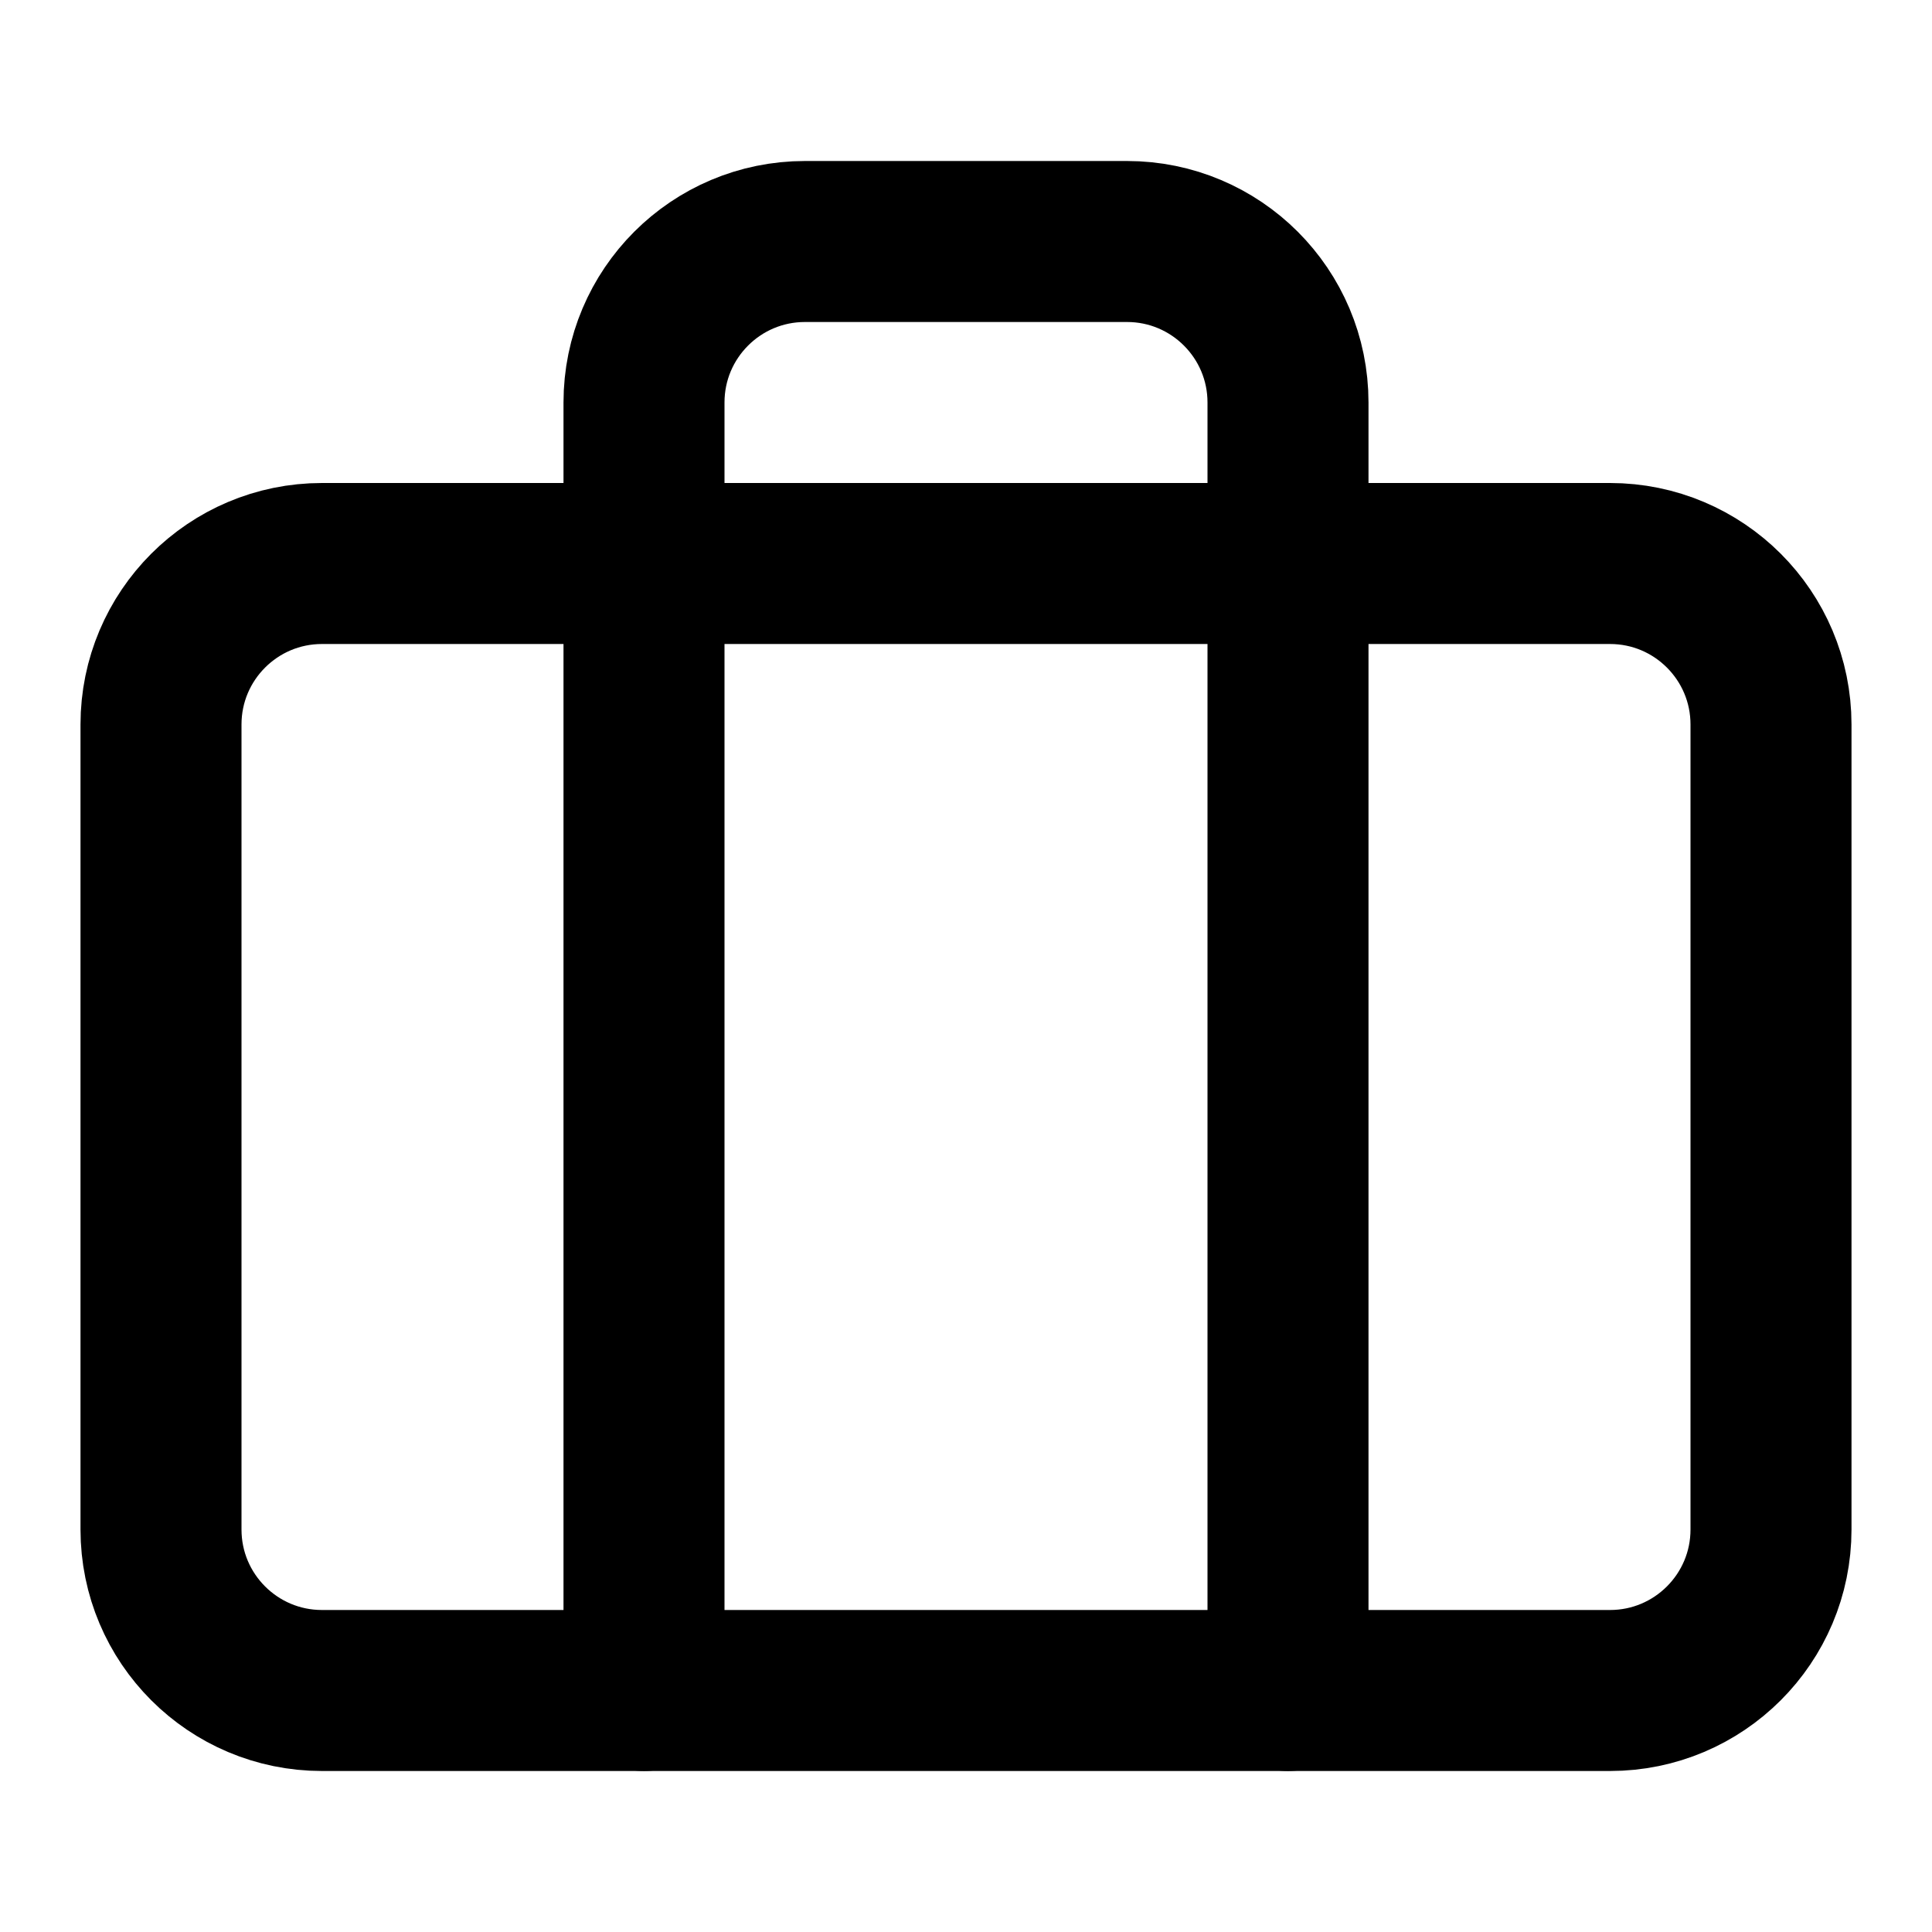
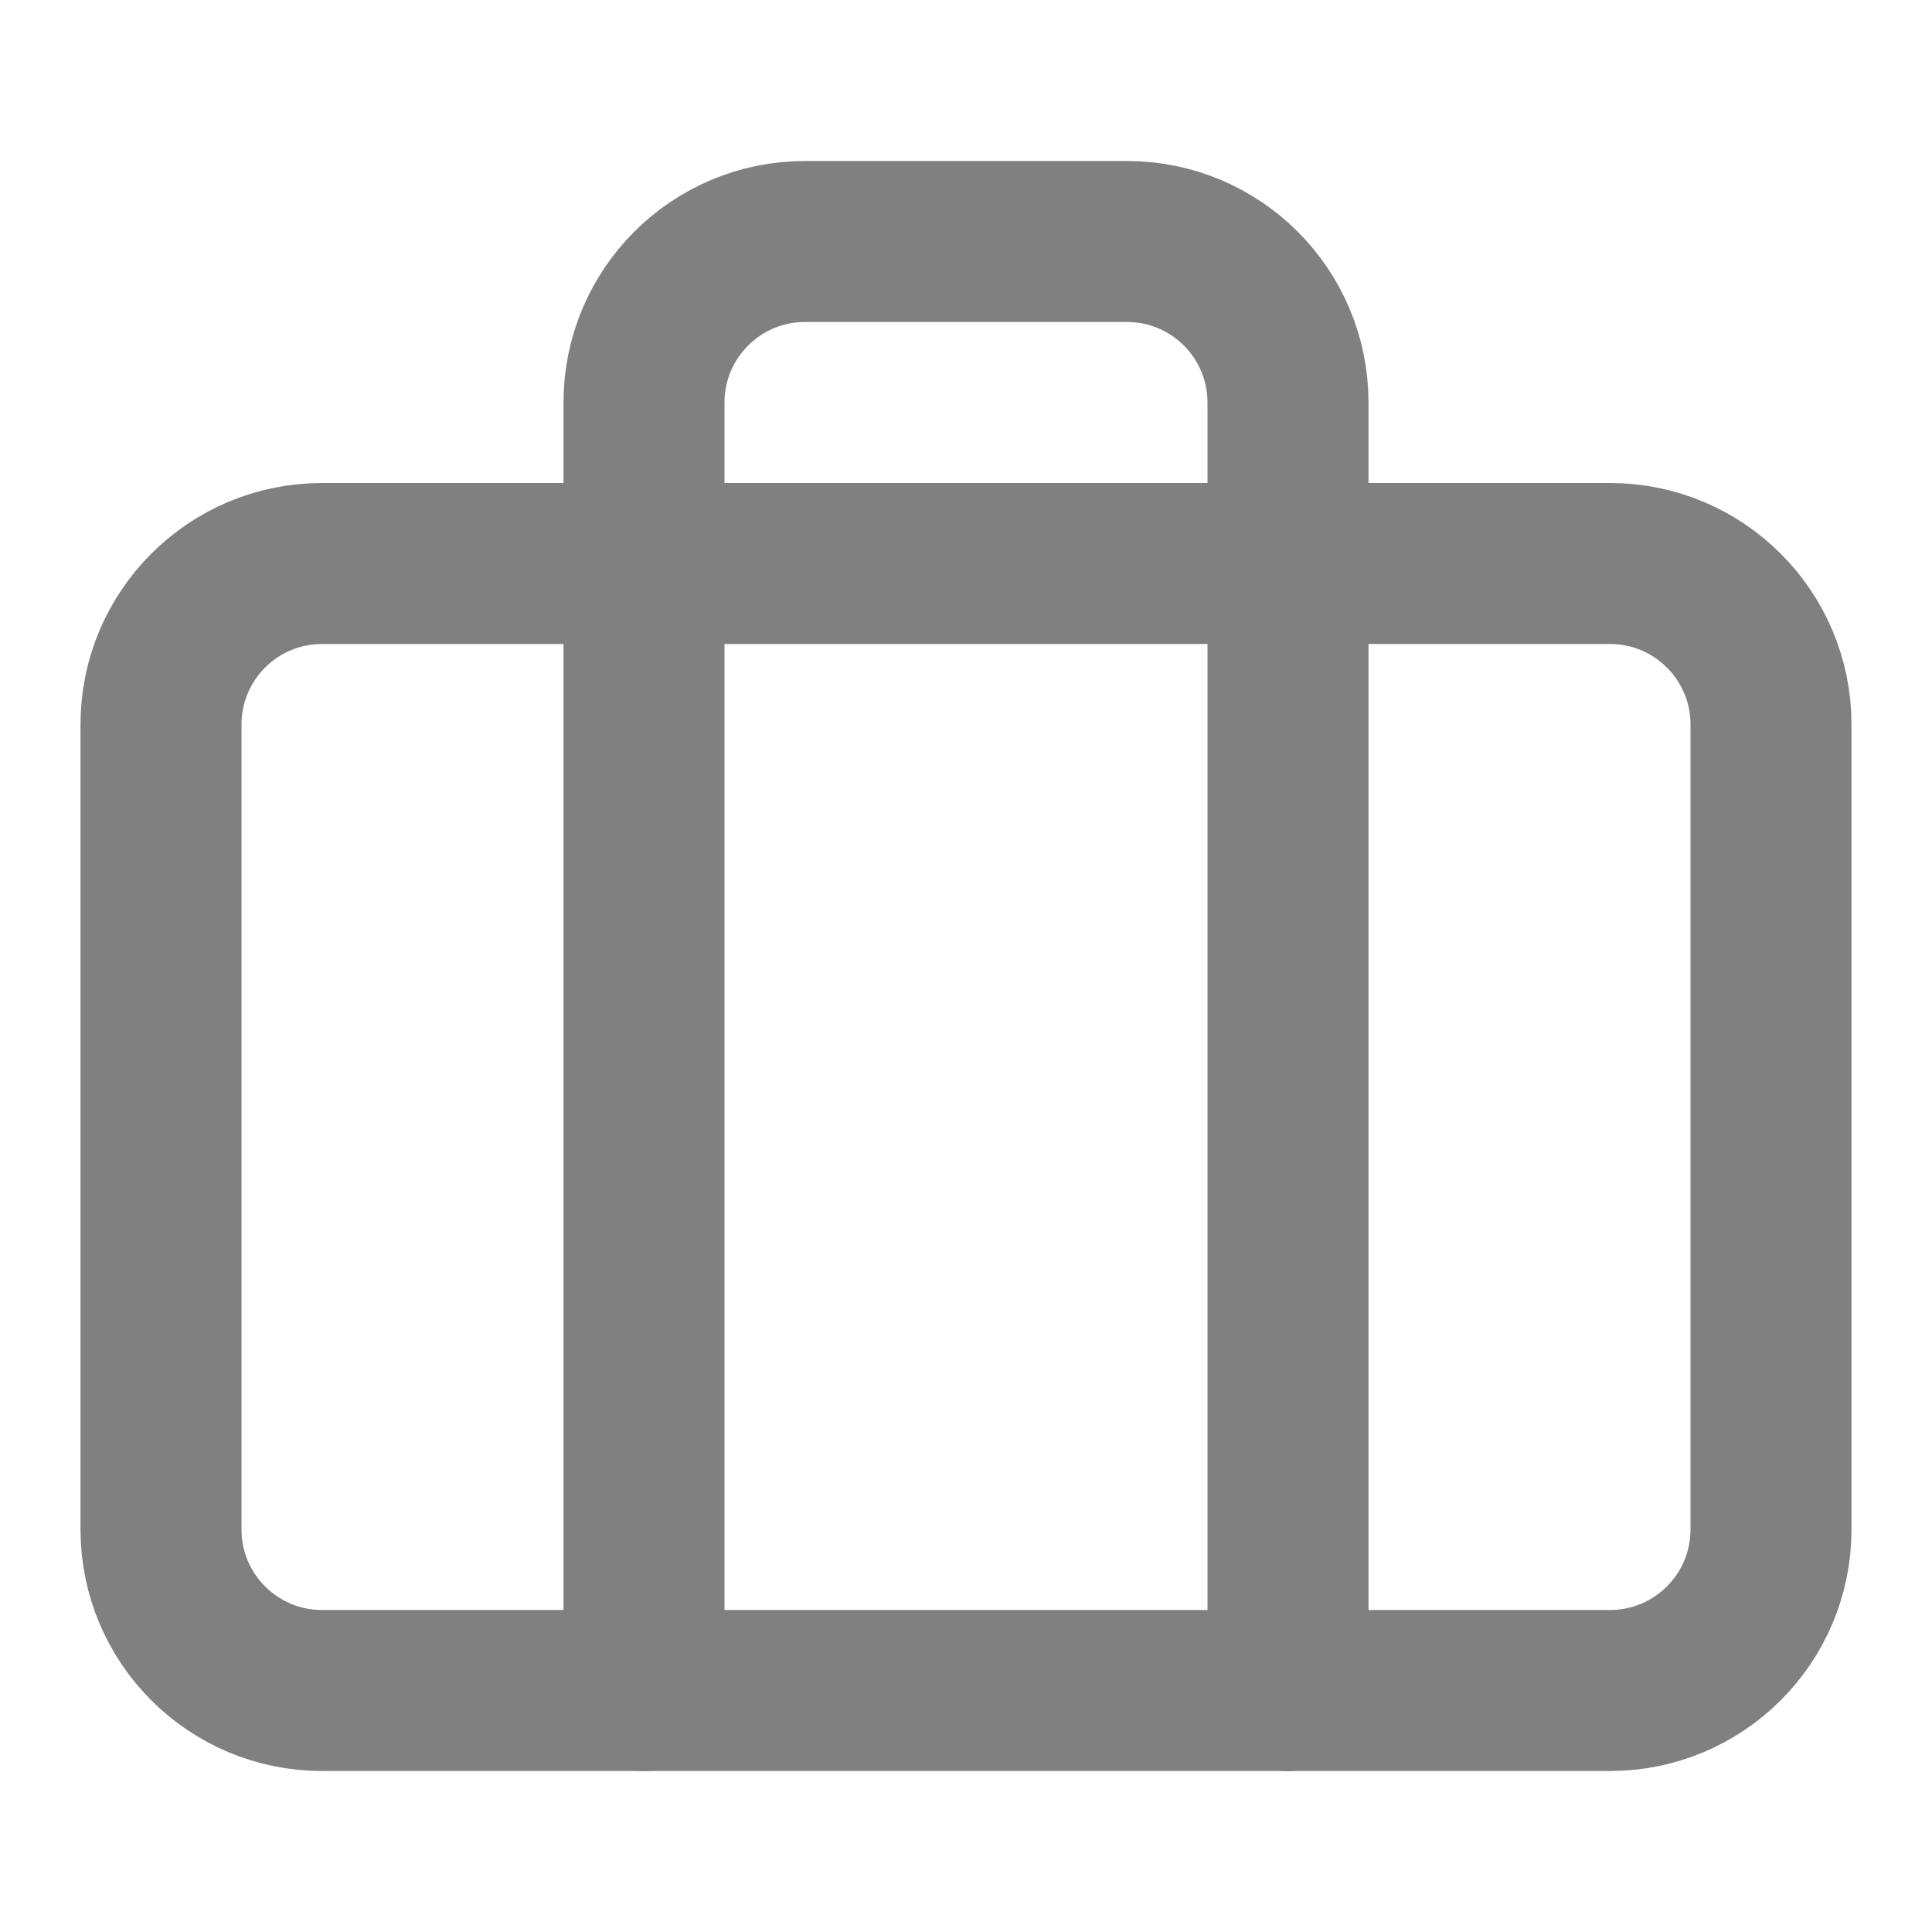
- <svg xmlns="http://www.w3.org/2000/svg" width="24" height="24" viewBox="0 0 24 24" fill="none" stroke="currentColor" stroke-width="2" stroke-linecap="round" stroke-linejoin="round" class="feather feather-briefcase">
+ <svg xmlns="http://www.w3.org/2000/svg" width="24" height="24" viewBox="0 0 24 24" fill="none" stroke="gray" stroke-width="2" stroke-linecap="round" stroke-linejoin="round" class="feather feather-briefcase">
  <rect x="2" y="7" width="20" height="14" rx="2" ry="2" />
  <path d="M16 21V5a2 2 0 0 0-2-2h-4a2 2 0 0 0-2 2v16" />
</svg>
